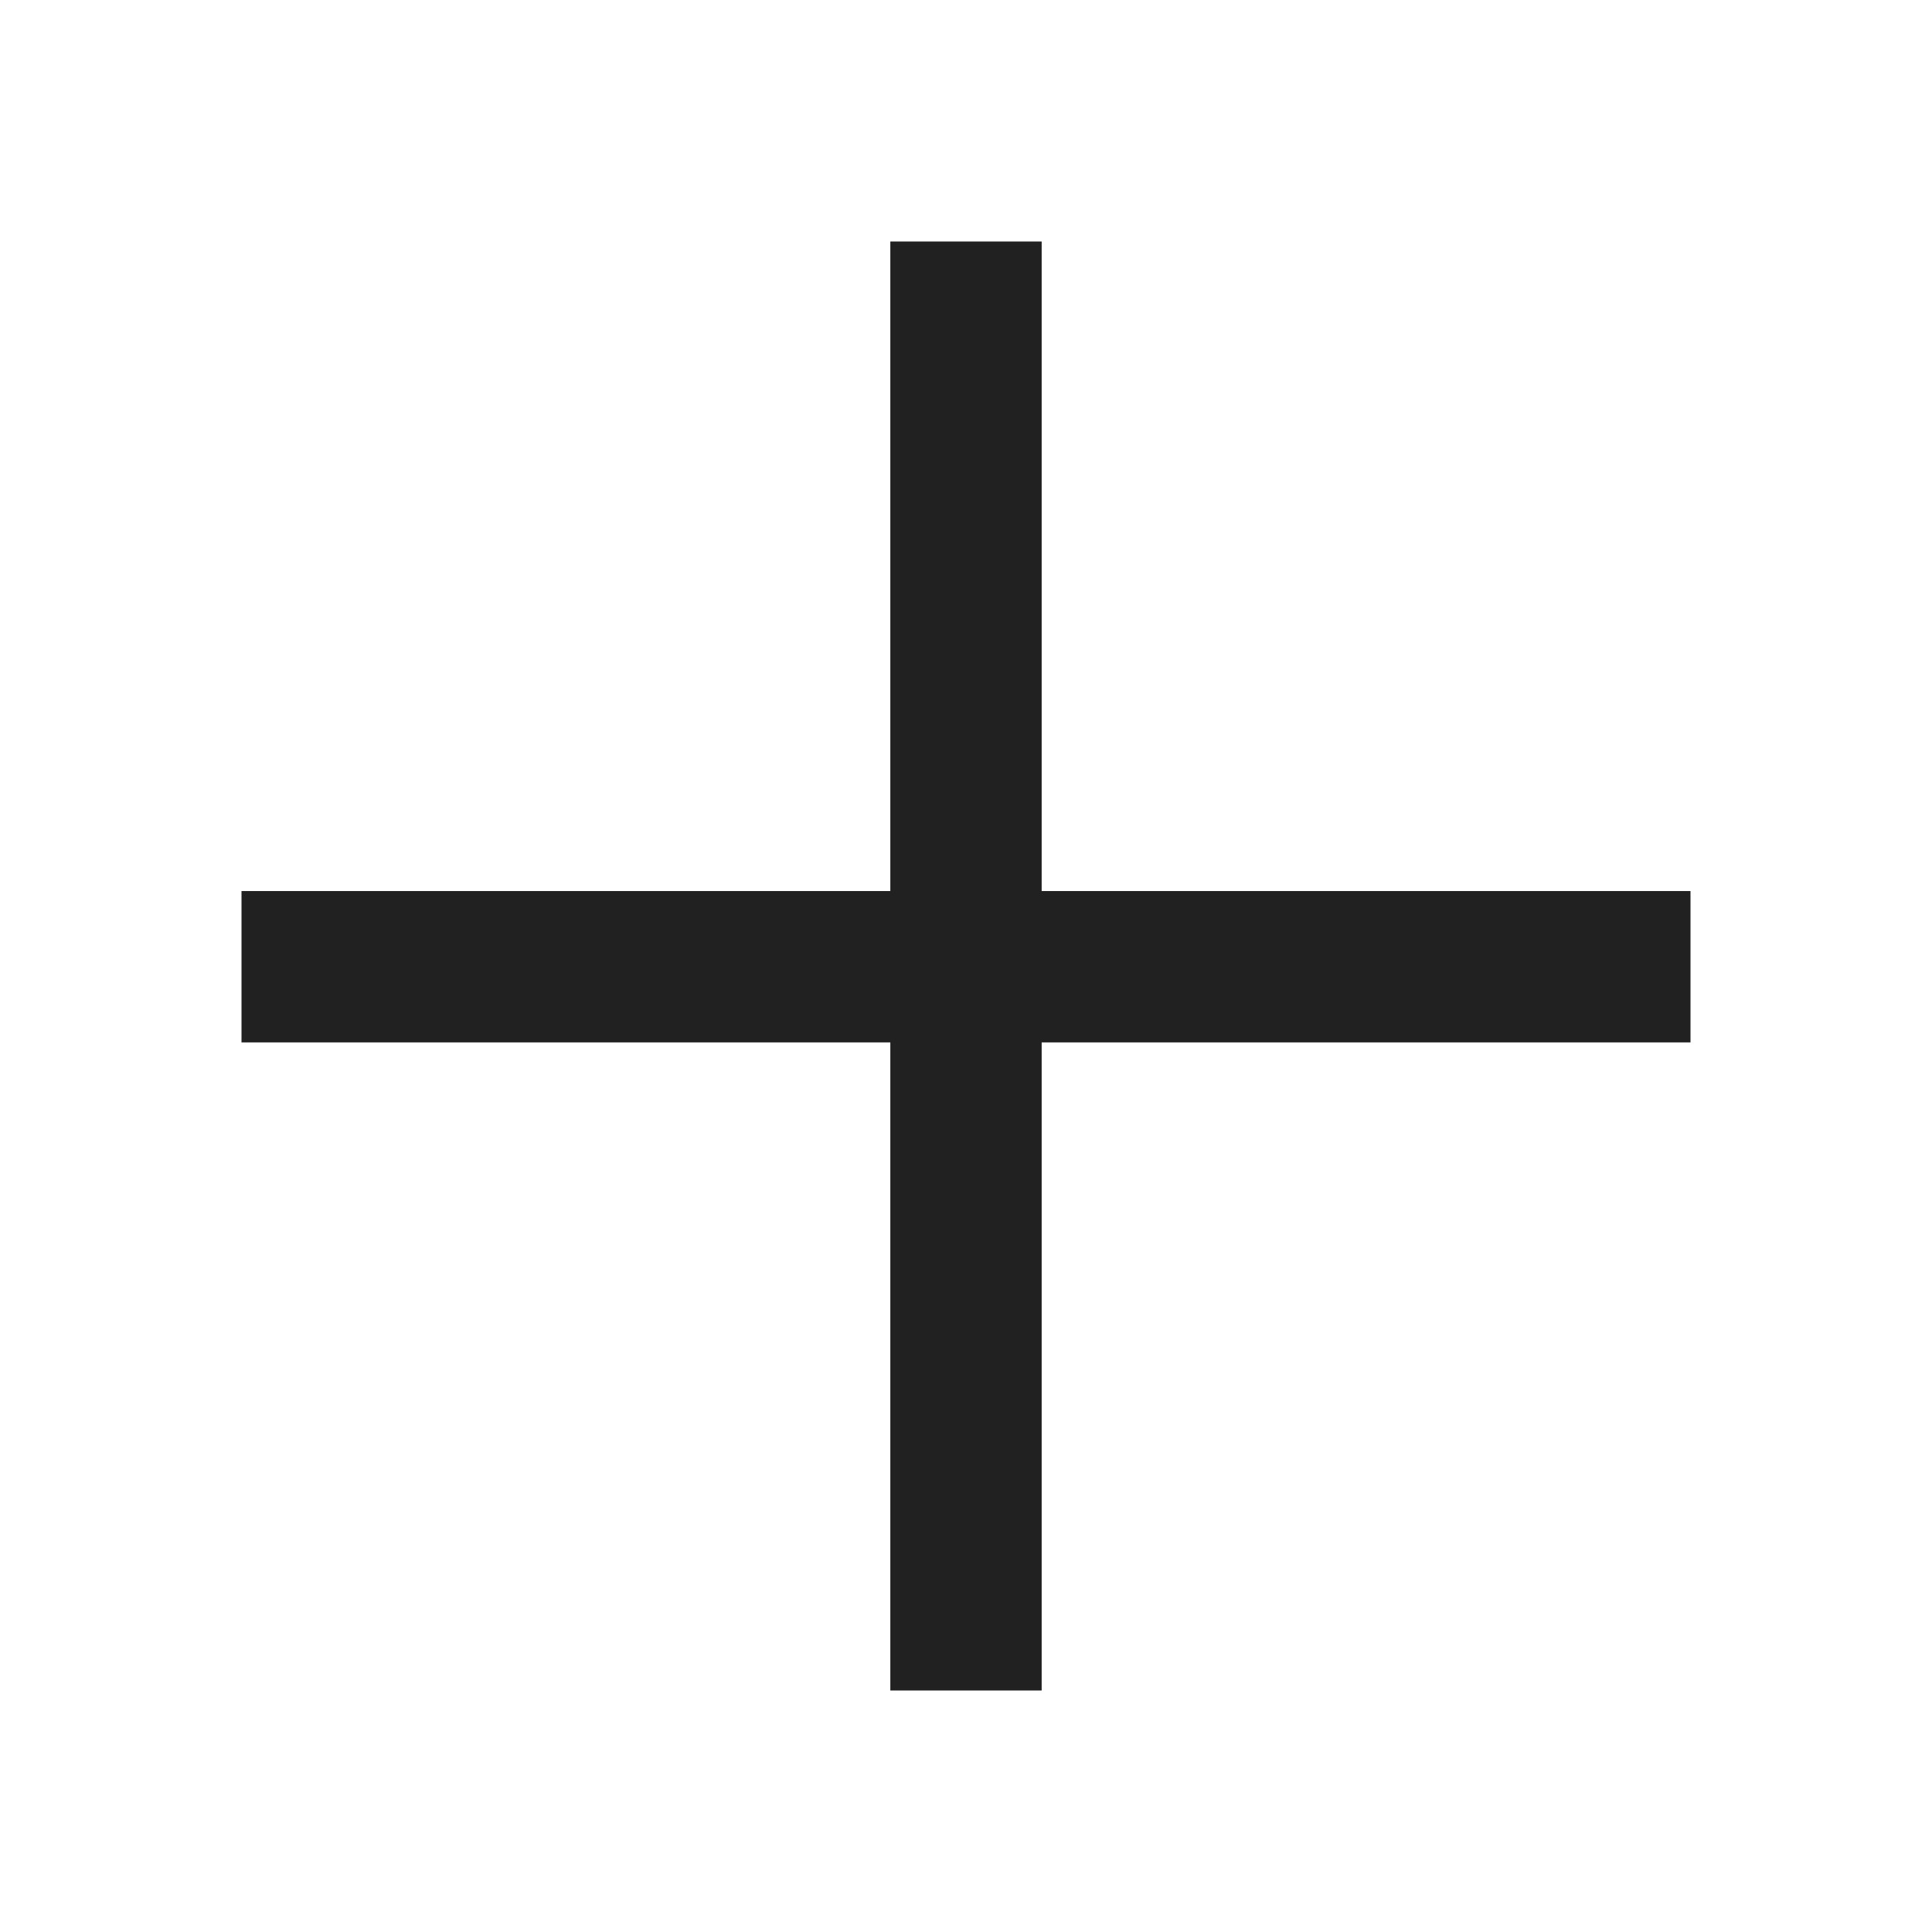
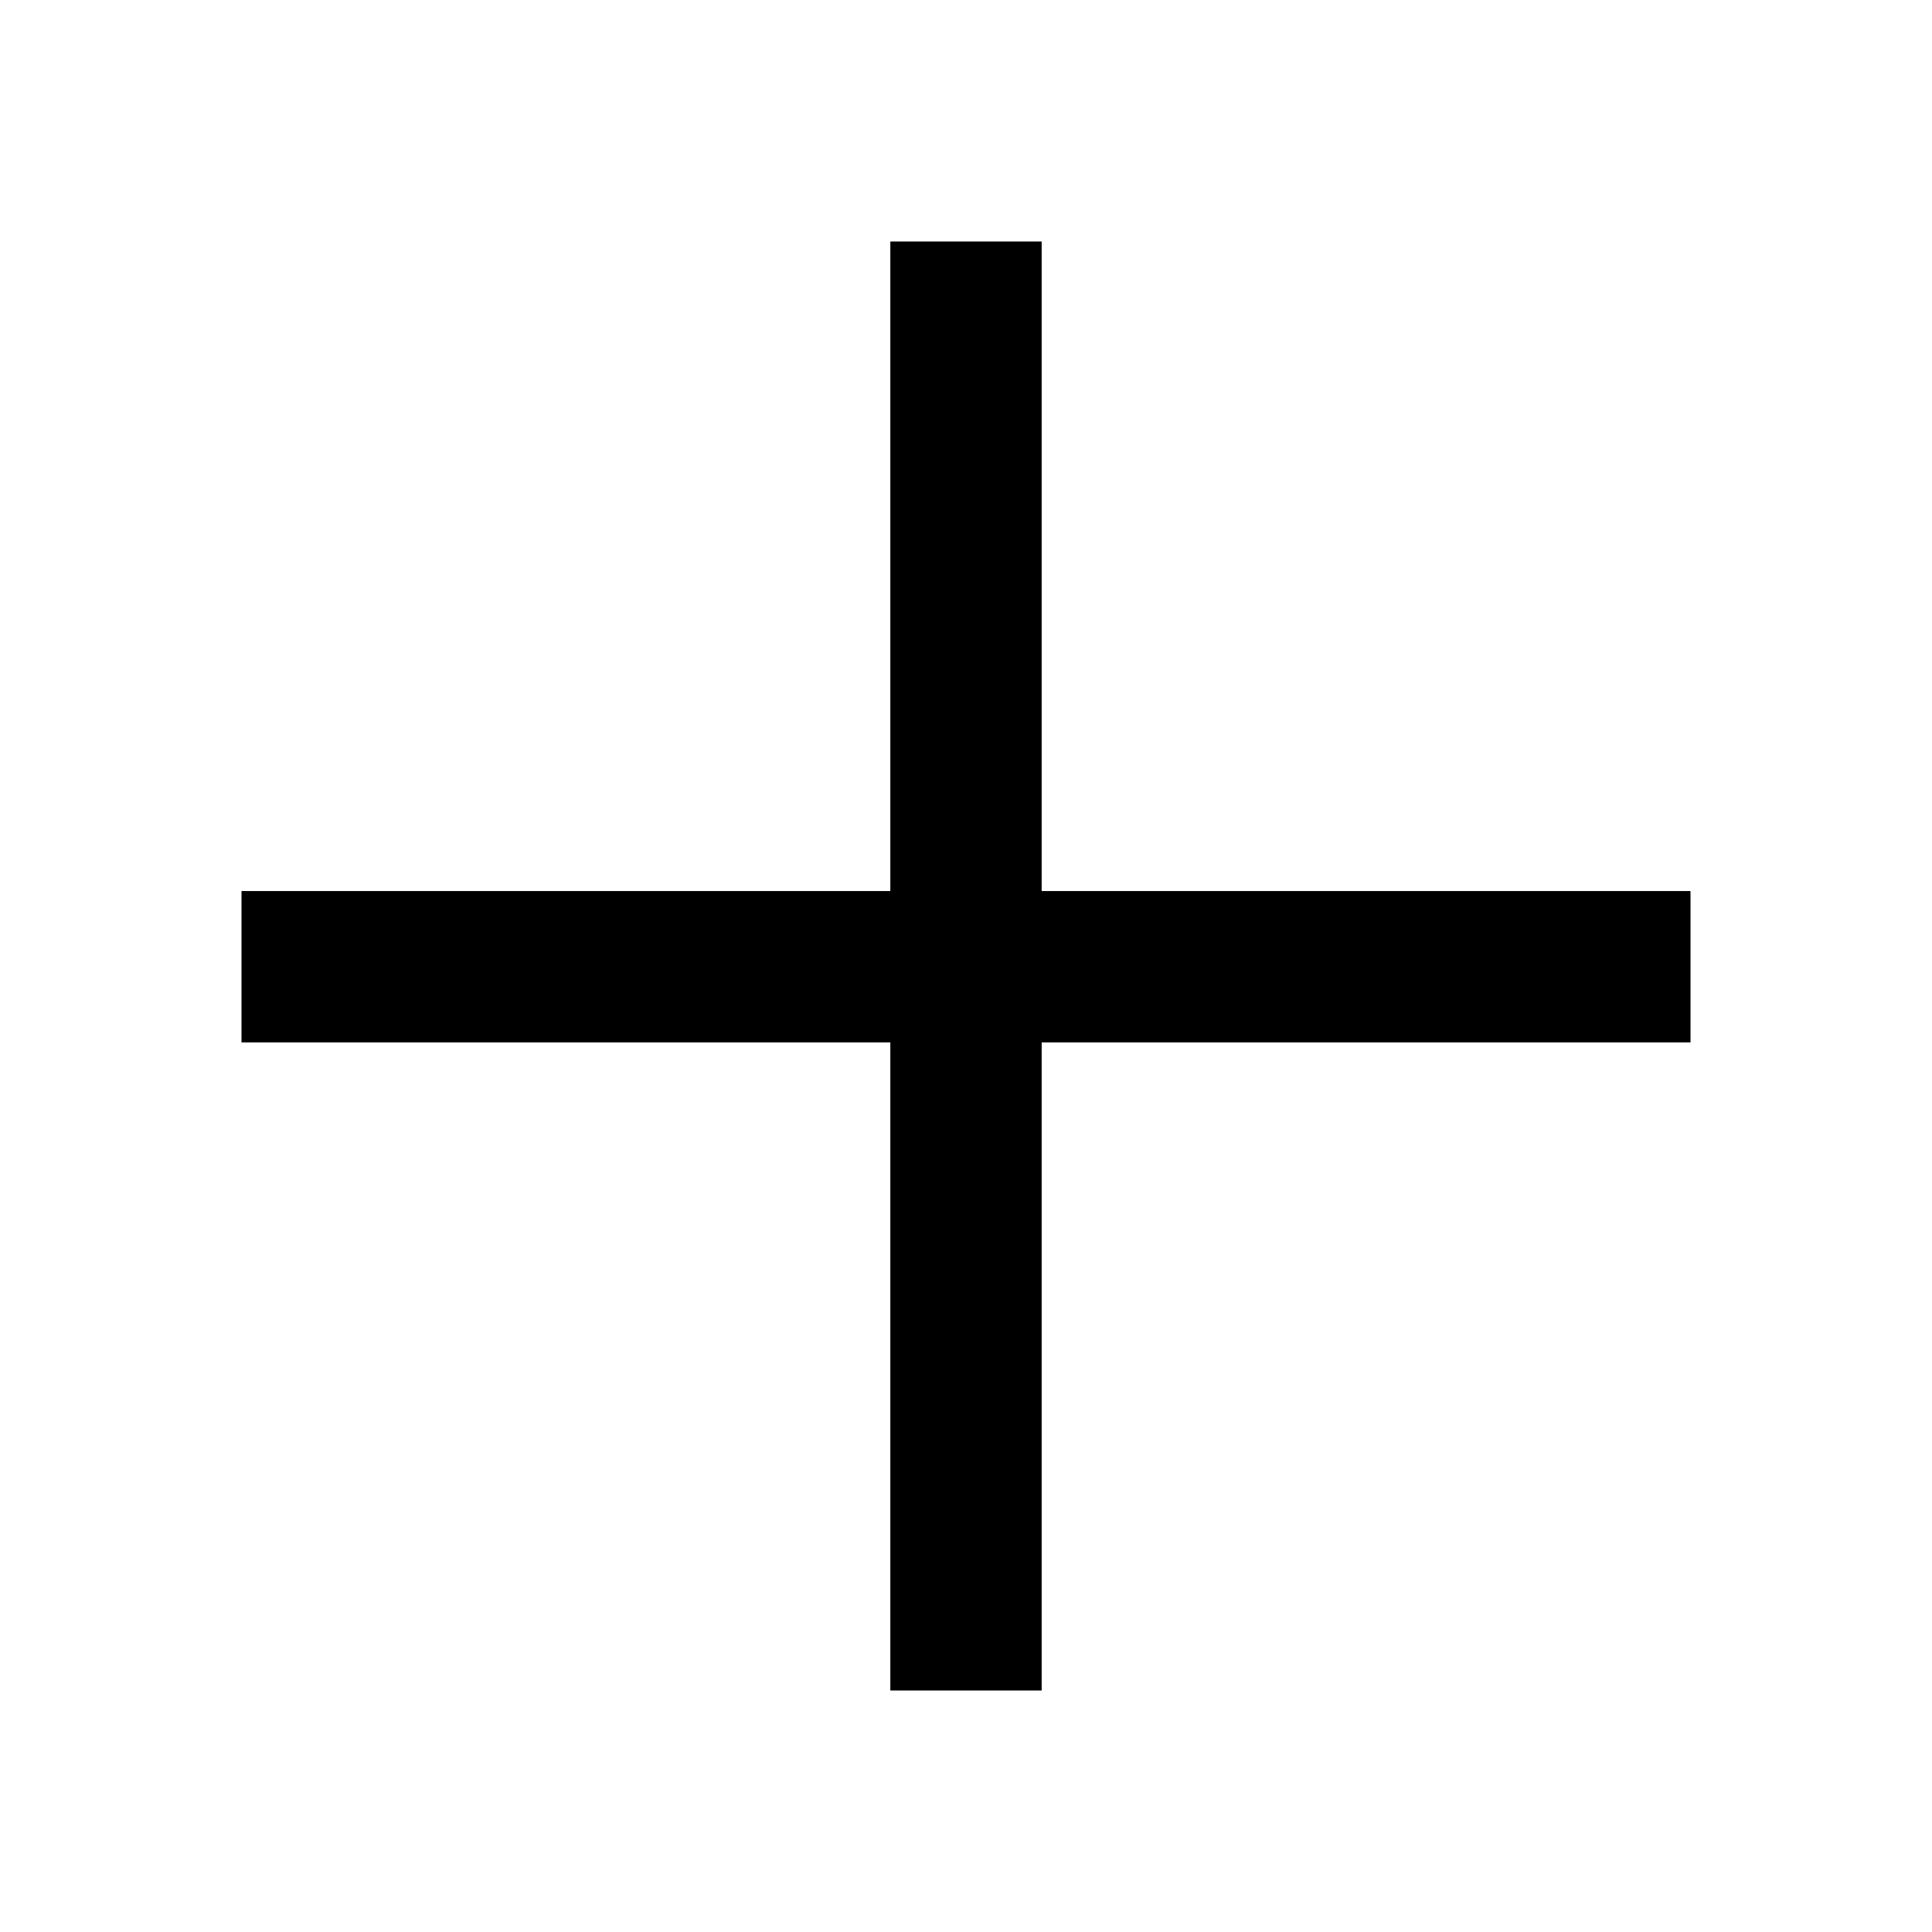
- <svg xmlns="http://www.w3.org/2000/svg" width="24" height="24" viewBox="0 0 24 24" fill="none">
-   <path fill-rule="evenodd" clip-rule="evenodd" d="M11.06 12.949V21H12.94V12.949H21V11.069H12.94V3H11.06V11.069H3V12.949H11.06Z" fill="#212121" />
+ <svg xmlns="http://www.w3.org/2000/svg" width="24" height="24" viewBox="0 0 24 24" fill="current">
+   <path fill-rule="evenodd" clip-rule="evenodd" d="M11.06 12.949V21H12.94V12.949H21V11.069H12.94V3H11.06V11.069H3V12.949H11.06Z" fill="current" />
</svg>
